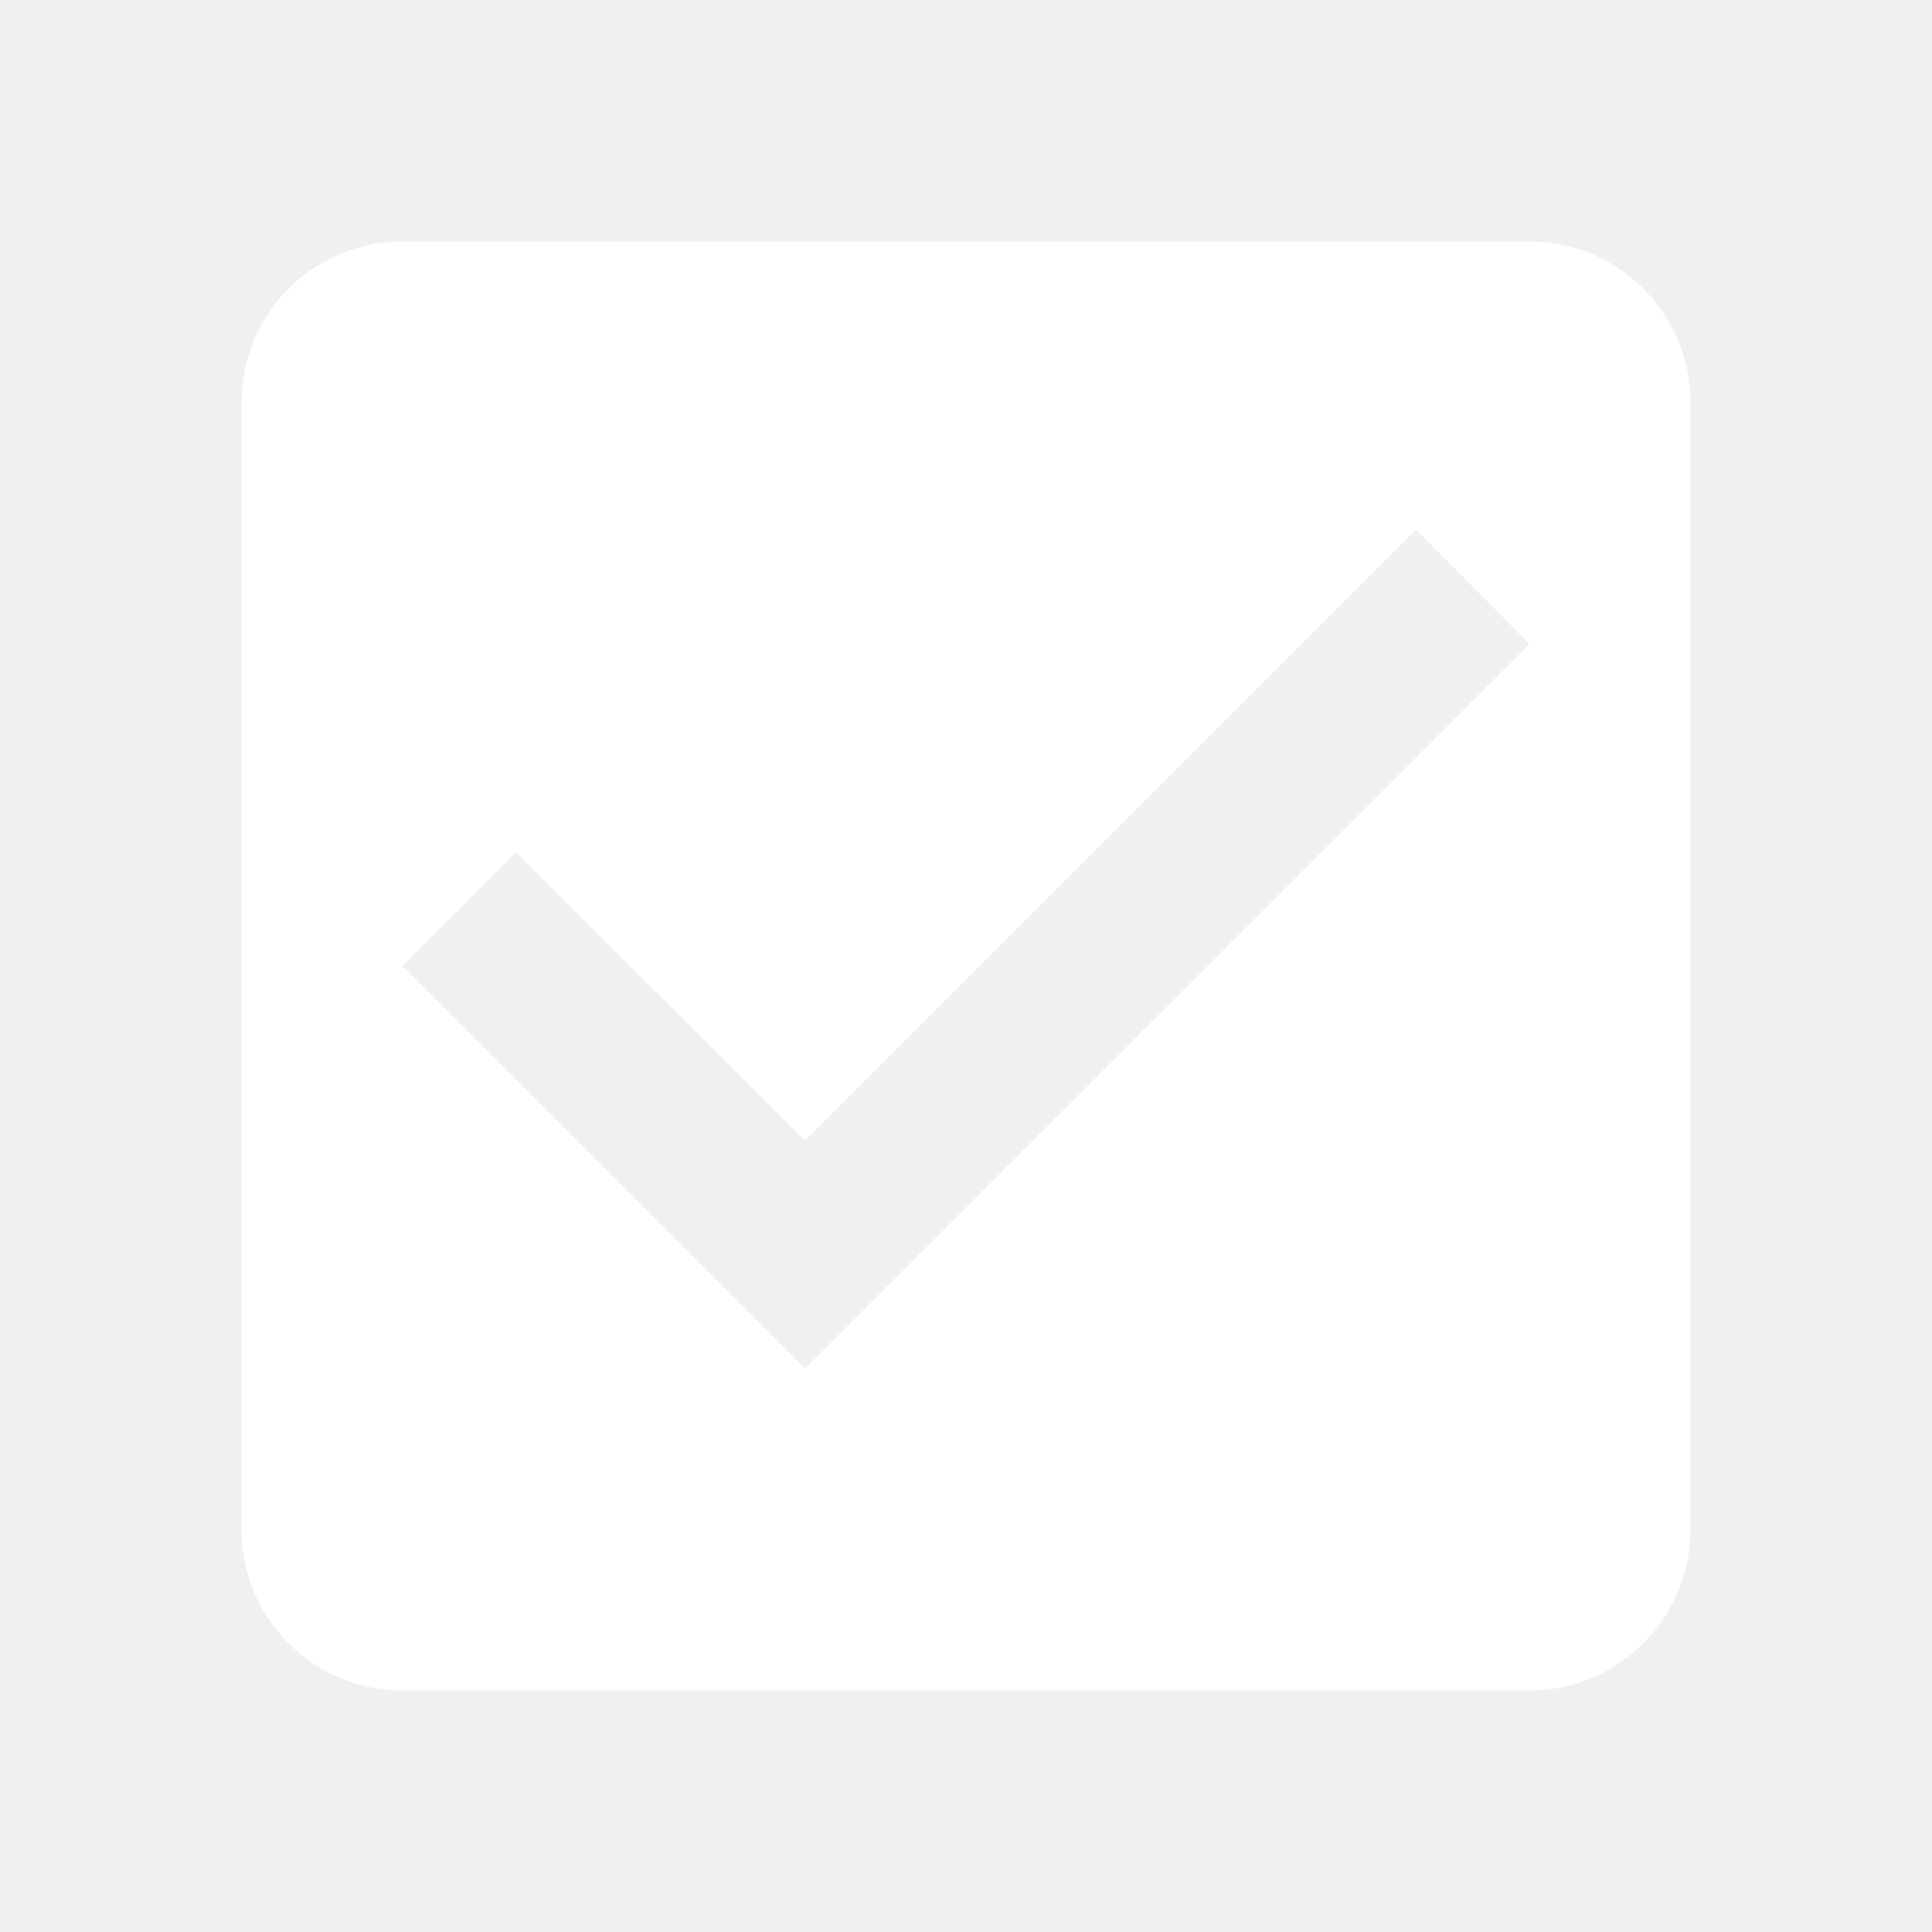
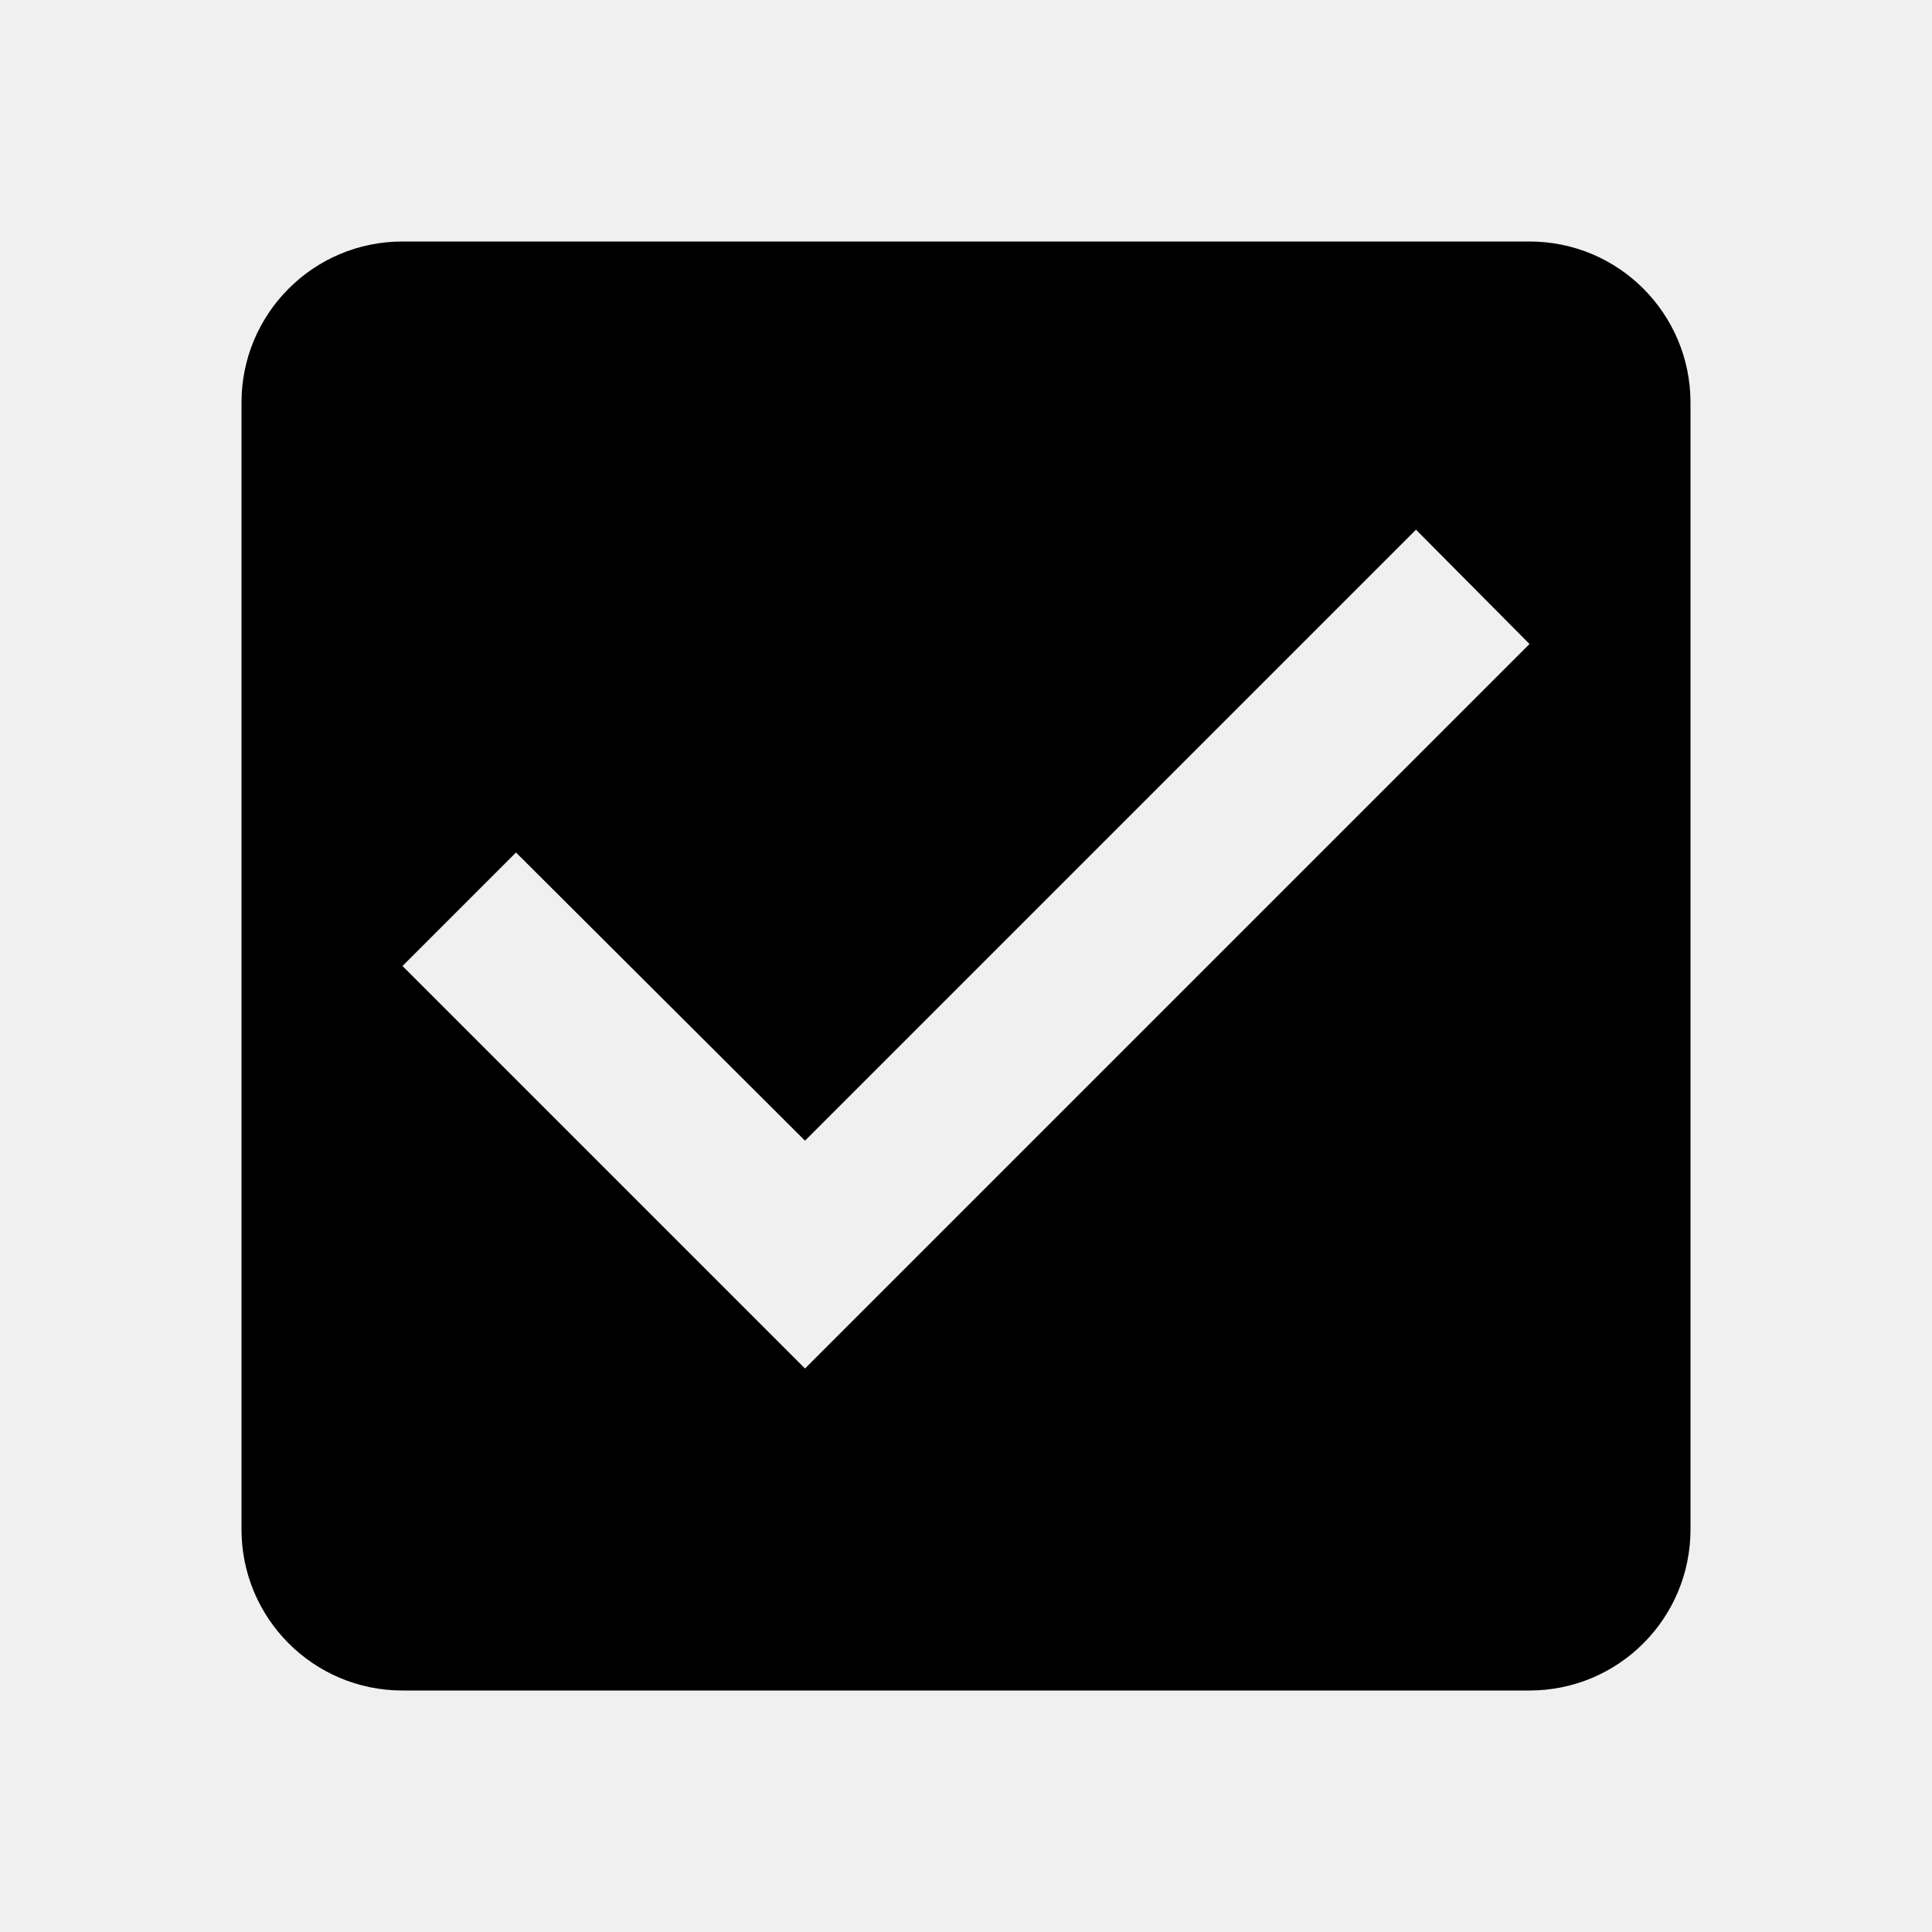
<svg xmlns="http://www.w3.org/2000/svg" width="24" height="24" viewBox="0 0 24 24">
-   <path d="M0 0h24v24H0z" fill="none" />
-   <path fill="#ffffff" d="M19 3H5c-1.11 0-2 .9-2 2v14c0 1.1.89 2 2 2h14c1.11 0 2-.9 2-2V5c0-1.1-.89-2-2-2zm-9 14l-5-5 1.41-1.41L10 14.17l7.59-7.59L19 8l-9 9z" />
+   <path d="M19 3H5c-1.11 0-2 .9-2 2v14c0 1.1.89 2 2 2h14c1.11 0 2-.9 2-2V5c0-1.1-.89-2-2-2zm-9 14l-5-5 1.41-1.41L10 14.17l7.59-7.59L19 8l-9 9z" />
</svg>
